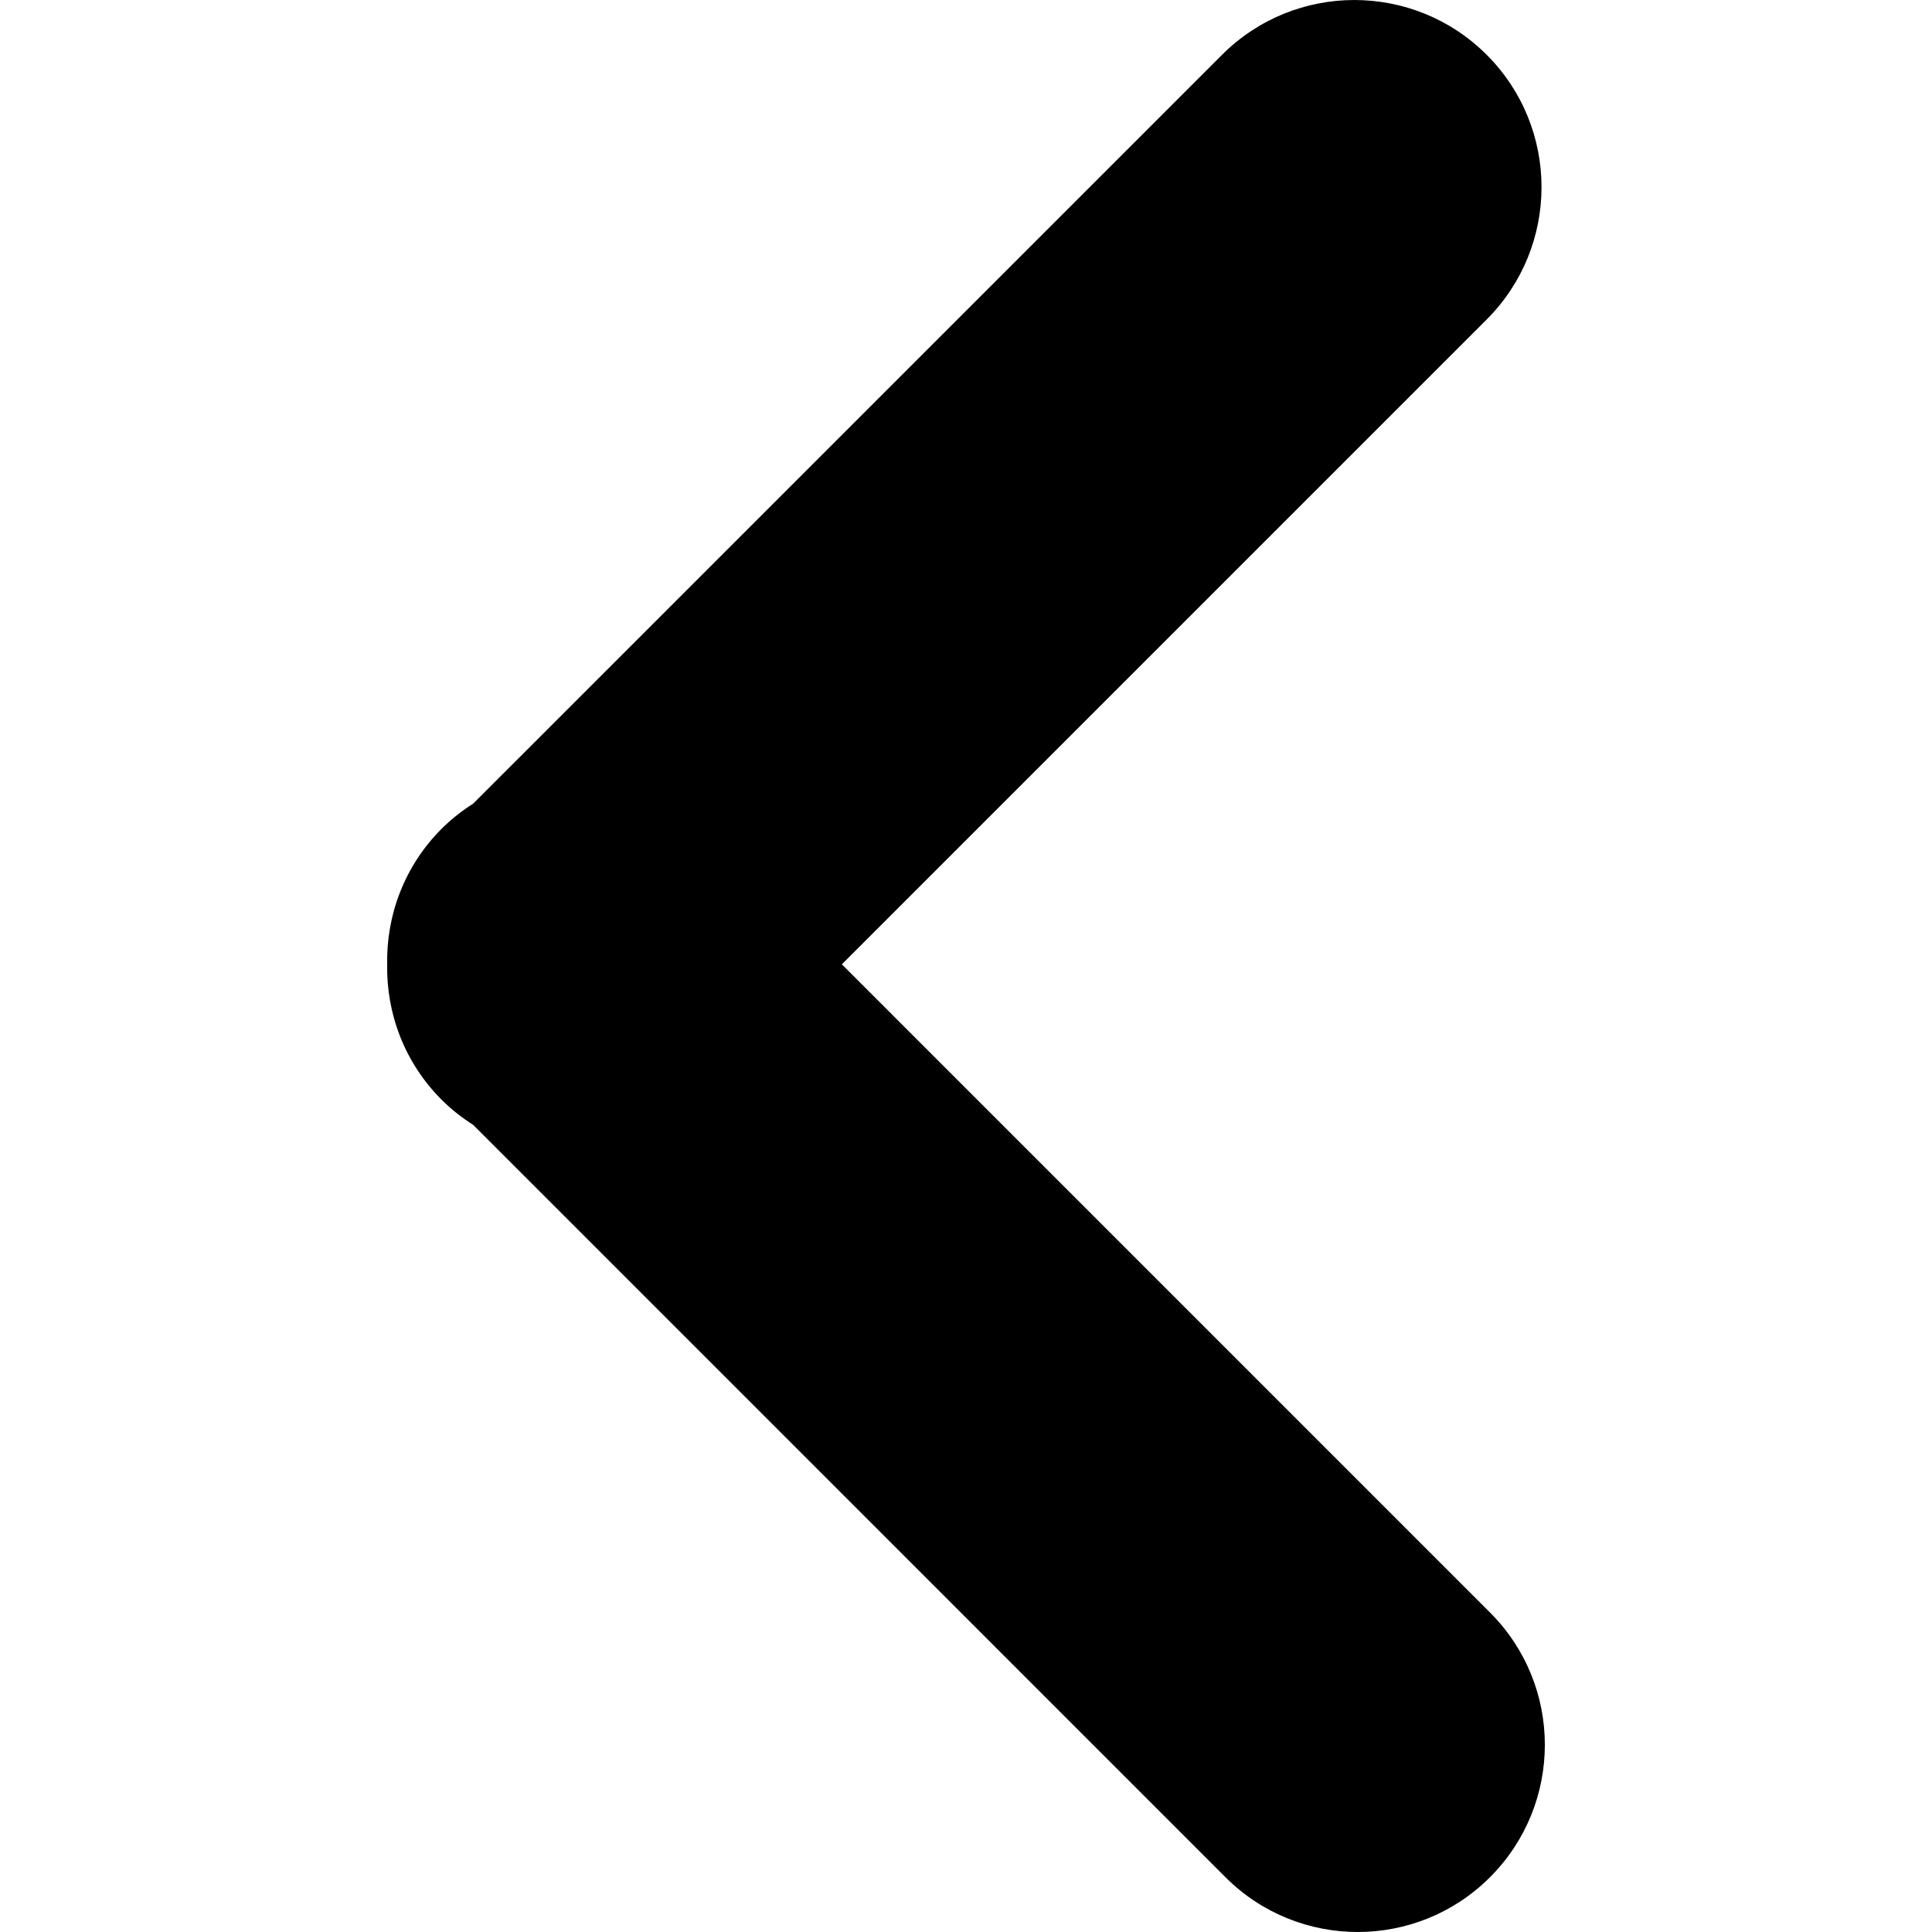
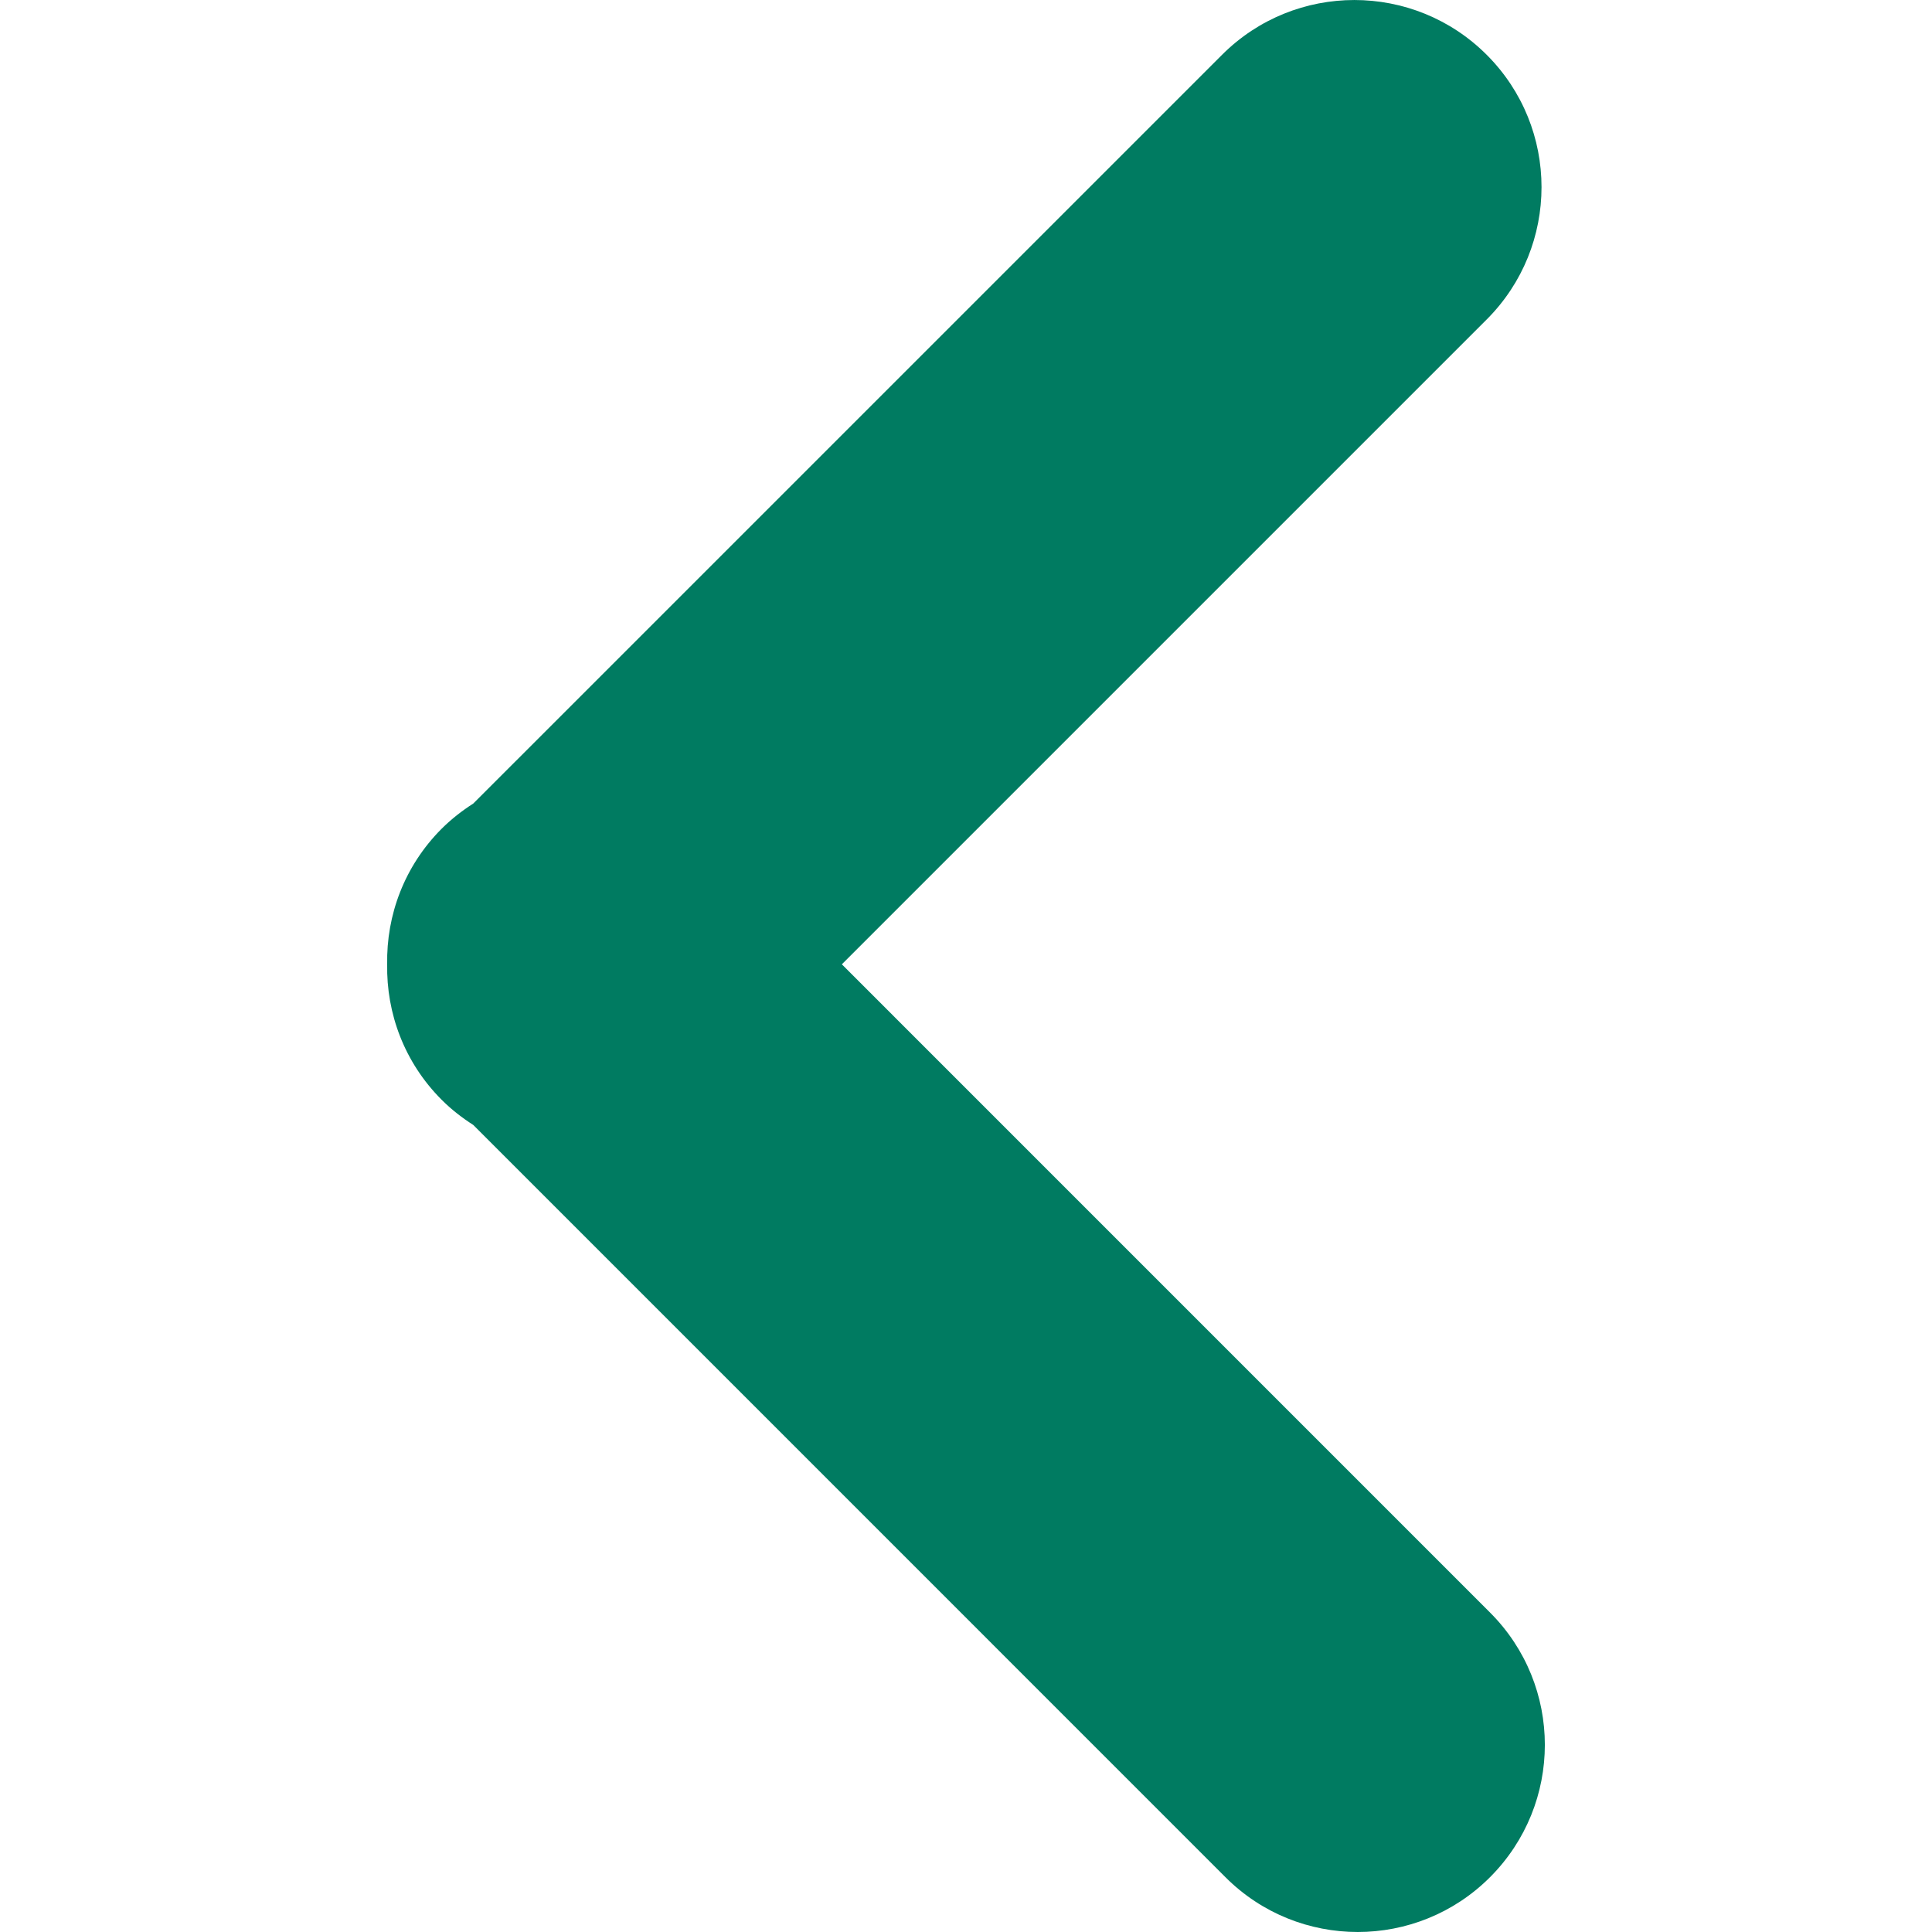
<svg xmlns="http://www.w3.org/2000/svg" version="1.1" id="Capa_1" x="0px" y="0px" viewBox="0 0 55.753 55.753" style="enable-background:new 0 0 55.753 55.753;" xml:space="preserve">
-   <path d="M12.745,23.915c0.283-0.282,0.59-0.52,0.913-0.727L35.266,1.581c2.108-2.107,5.528-2.108,7.637,0.001   c2.109,2.108,2.109,5.527,0,7.637L24.294,27.828l18.705,18.706c2.109,2.108,2.109,5.526,0,7.637   c-1.055,1.056-2.438,1.582-3.818,1.582s-2.764-0.526-3.818-1.582L13.658,32.464c-0.323-0.207-0.632-0.445-0.913-0.727   c-1.078-1.078-1.598-2.498-1.572-3.911C11.147,26.413,11.667,24.994,12.745,23.915z" />
+   <path fill="#007b61" d="M12.745,23.915c0.283-0.282,0.59-0.52,0.913-0.727L35.266,1.581c2.108-2.107,5.528-2.108,7.637,0.001   c2.109,2.108,2.109,5.527,0,7.637L24.294,27.828l18.705,18.706c2.109,2.108,2.109,5.526,0,7.637   c-1.055,1.056-2.438,1.582-3.818,1.582s-2.764-0.526-3.818-1.582L13.658,32.464c-0.323-0.207-0.632-0.445-0.913-0.727   c-1.078-1.078-1.598-2.498-1.572-3.911C11.147,26.413,11.667,24.994,12.745,23.915z" />
</svg>
